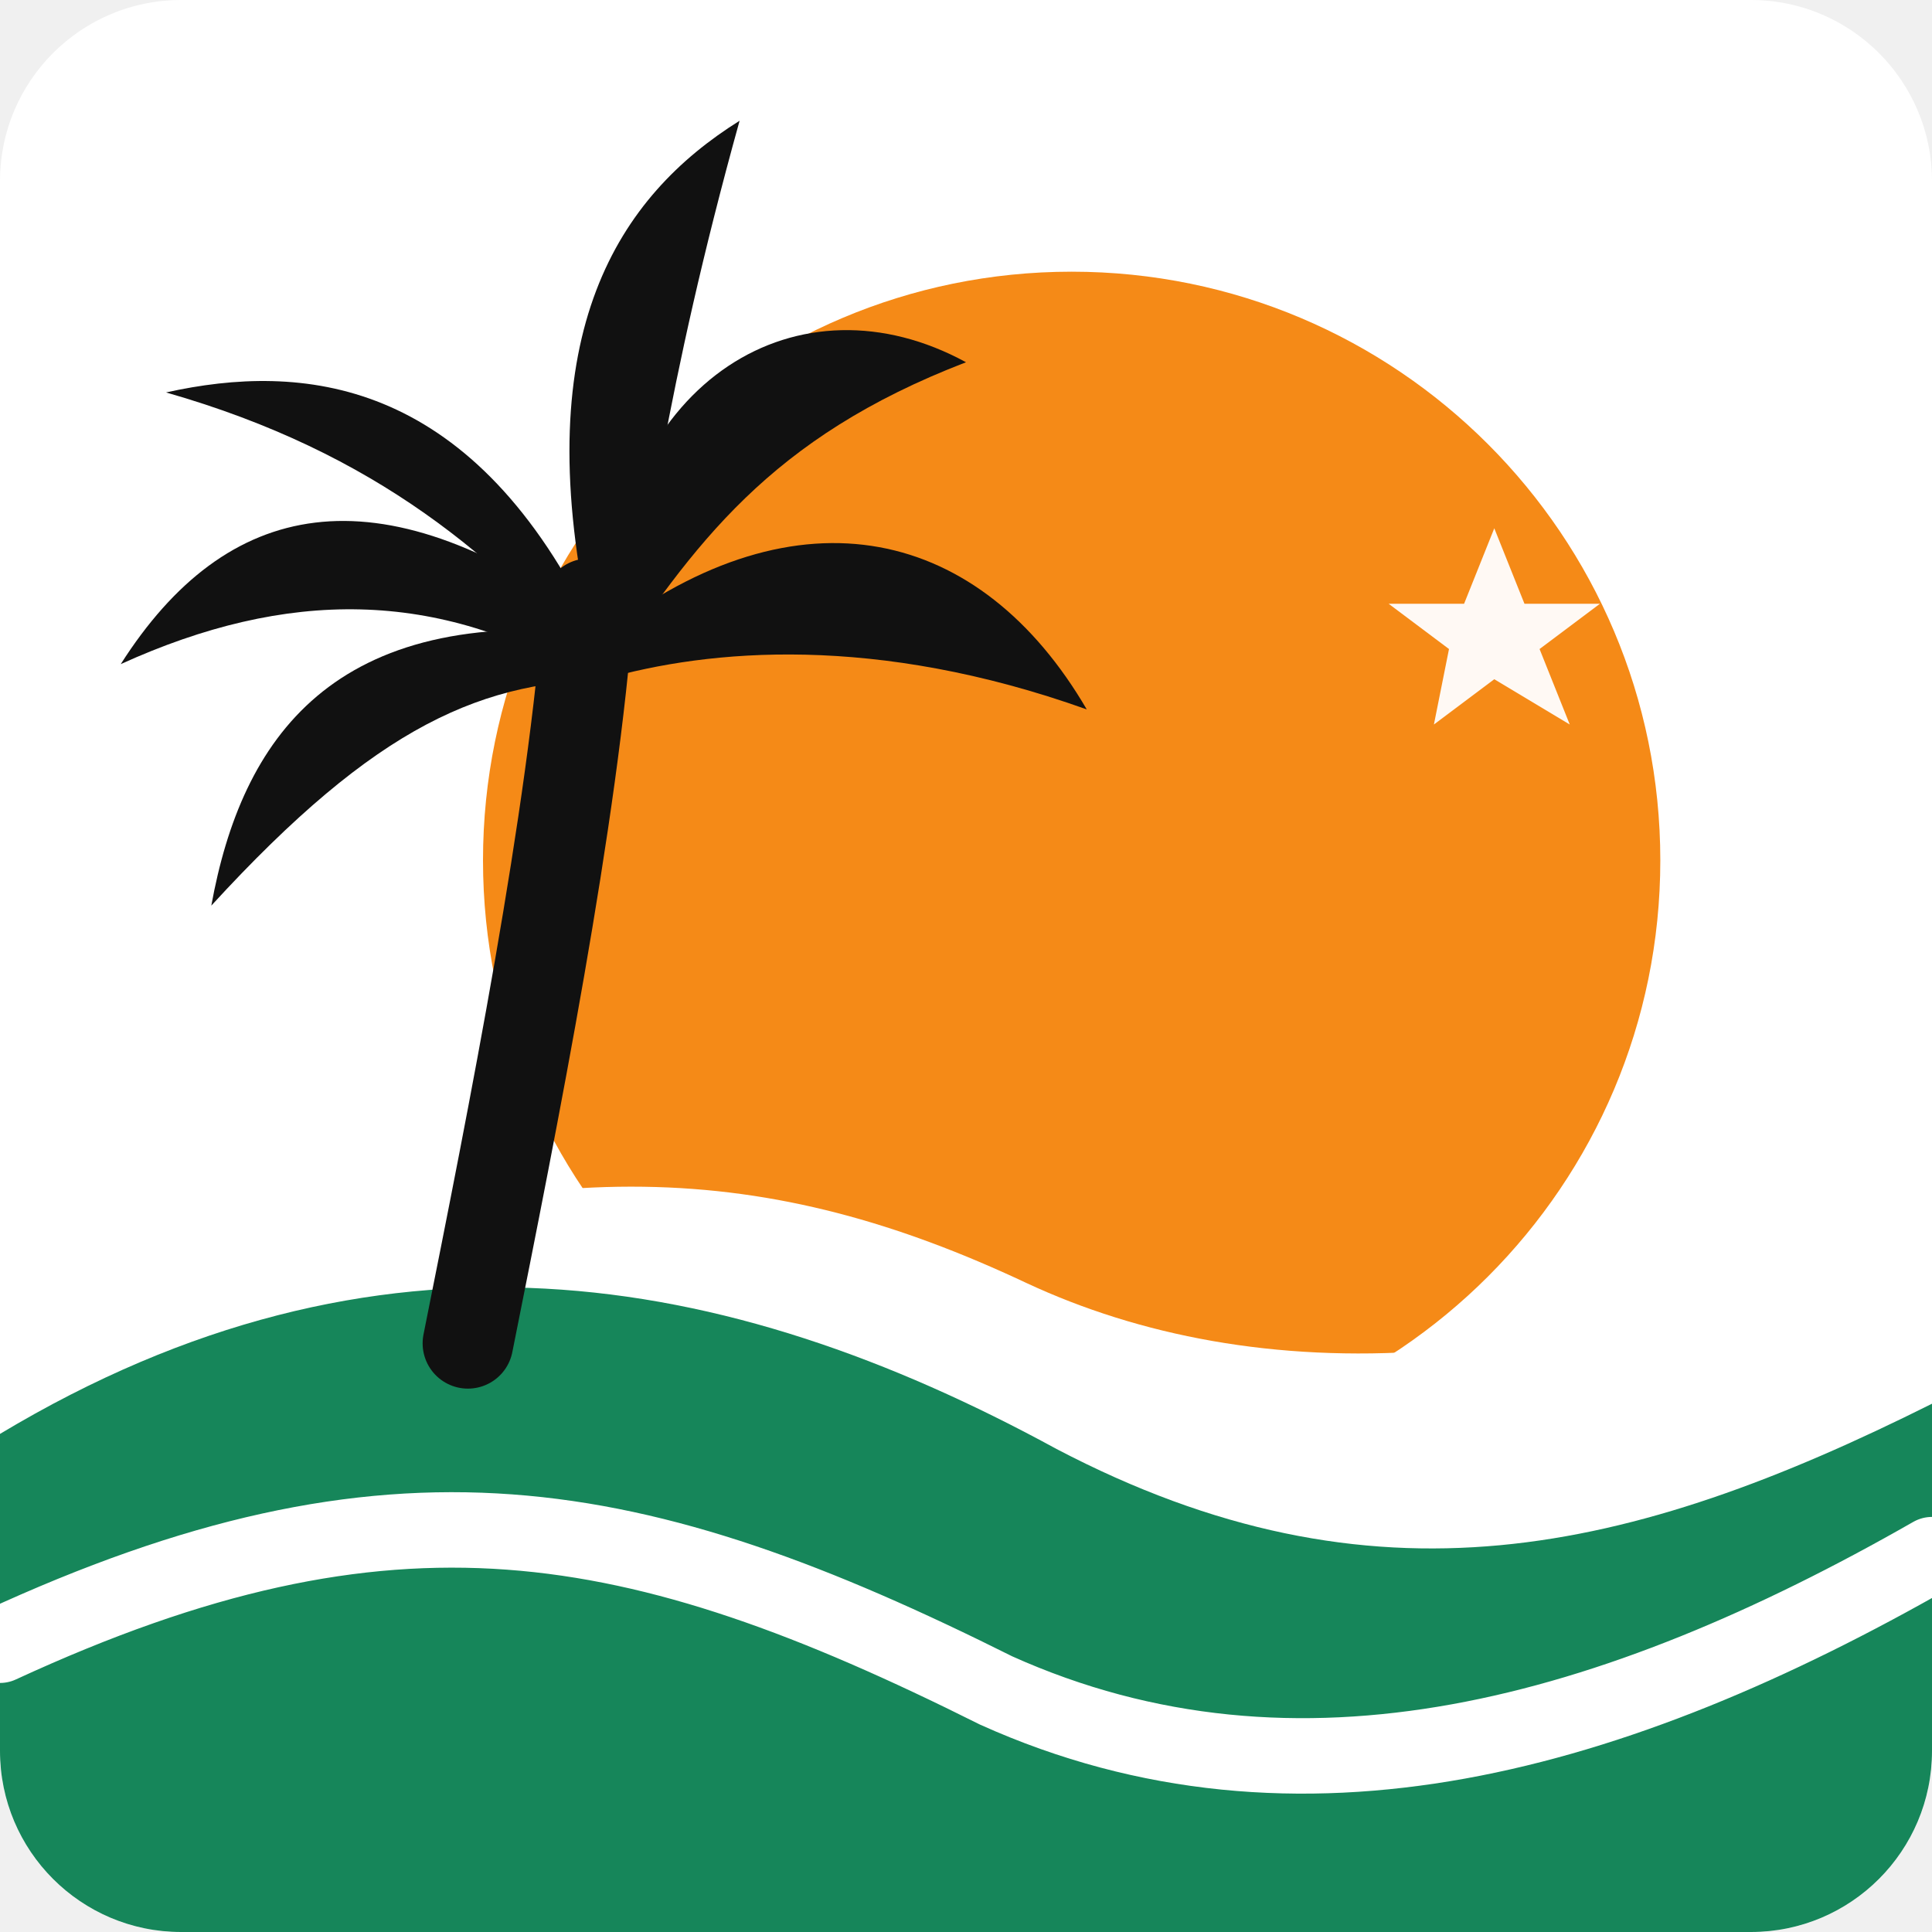
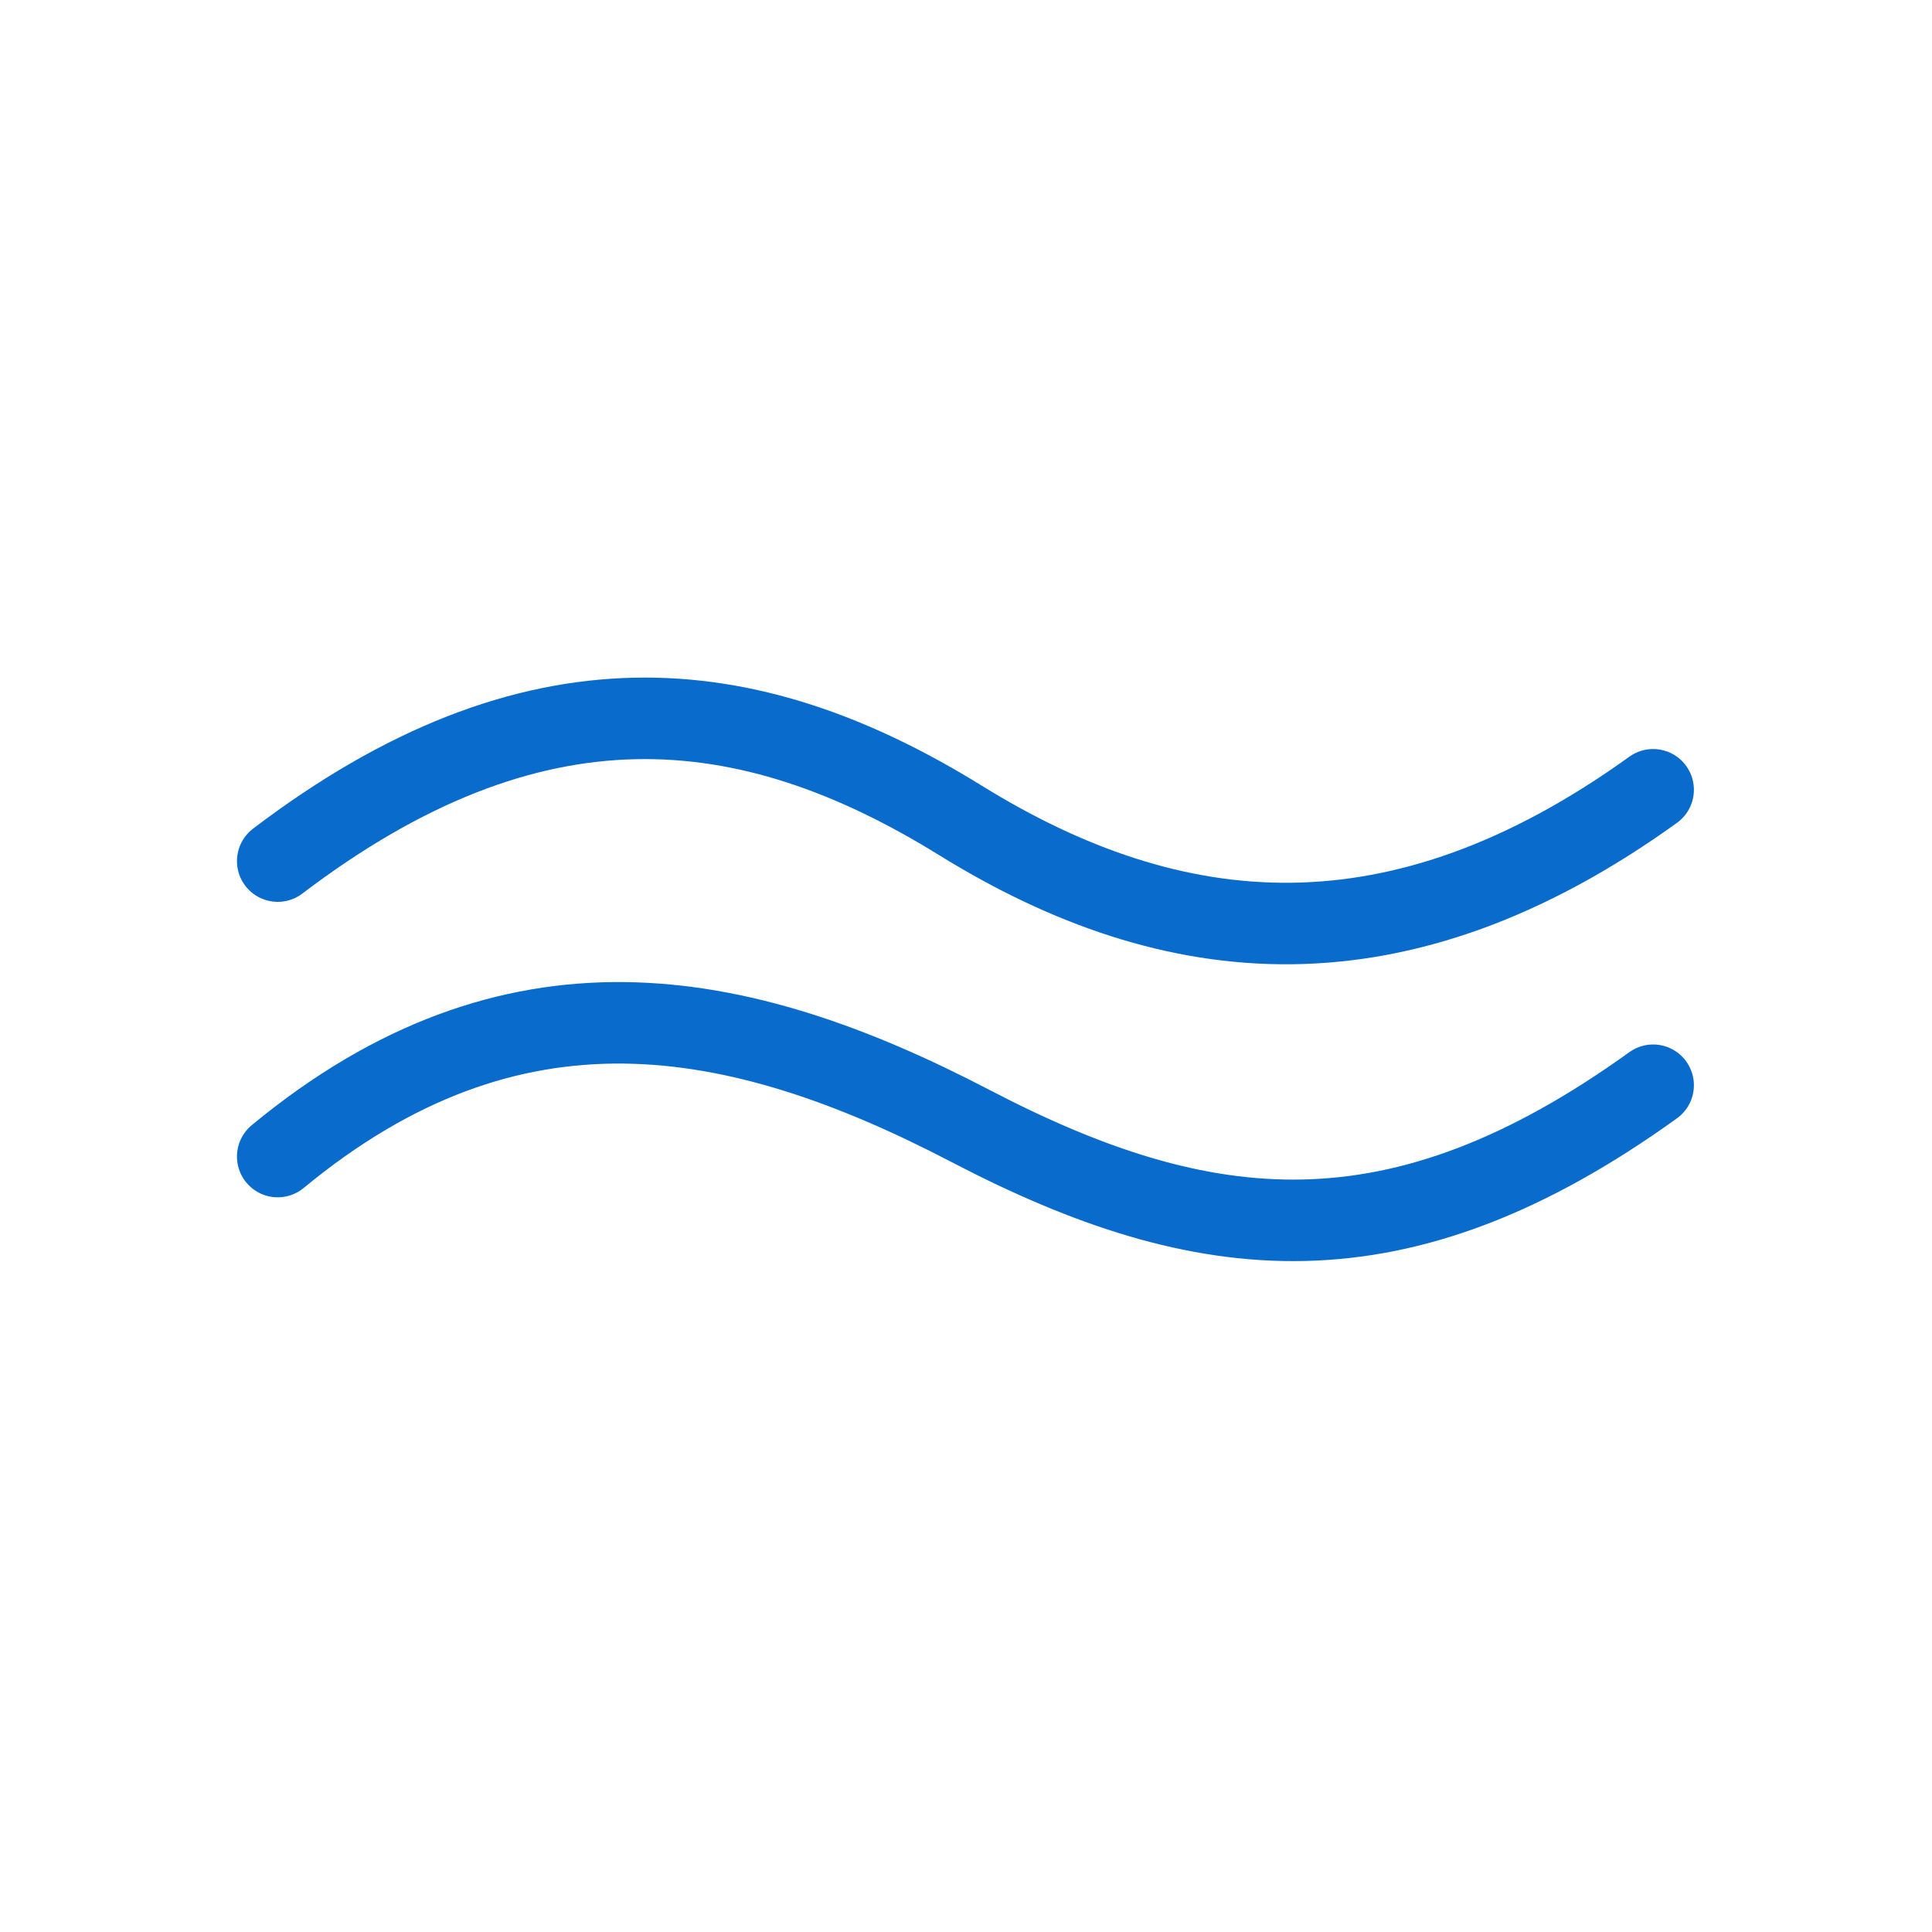
- <svg xmlns="http://www.w3.org/2000/svg" viewBox="0 0 128 128" role="img" aria-label="TORREMOLINOS symbol — Mediterranean sun, palm tree and sea">
-   <defs>
-     <clipPath id="square">
-       <rect width="128" height="128" rx="12" />
-     </clipPath>
-   </defs>
-   <g clip-path="url(#square)">
-     <rect width="128" height="128" fill="#FFFFFF" />
-     <circle cx="71" cy="57" r="39" fill="#F58A17" />
-     <path d="M12 85C36 76 51 77 68 85C83 92 104 92 128 79V128H0V94Z" fill="#FFFFFF" />
-     <path d="M0 95C25 80 48 84 70 96C91 107 108 103 128 93V128H0Z" fill="#16865A" />
-     <path d="M0 109C26 97 42 100 66 112C86 121 107 115 128 103" stroke="#FFFFFF" stroke-width="5" stroke-linecap="round" fill="none" />
-     <path d="M31 89C34 74 38 54 39 40" stroke="#111111" stroke-width="6" stroke-linecap="round" fill="none" />
-     <g fill="#111111">
-       <path d="M39 41C25 31 15 33 8 44C19 39 29 39 39 45Z" />
-       <path d="M39 41C31 25 20 24 11 26C25 30 33 37 40 45Z" />
-       <path d="M40 41C41 25 53 18 64 24C51 29 46 36 40 45Z" />
-       <path d="M40 42C53 32 65 35 72 47C58 42 47 43 40 45Z" />
-       <path d="M39 41C35 22 41 13 49 8C44 26 43 36 41 46Z" />
-       <path d="M40 42C22 40 16 49 14 60C25 48 32 45 41 45Z" />
-     </g>
-     <path d="M99 35L101 40L106 40L102 43L104 48L99 45L95 48L96 43L92 40L97 40Z" fill="#fff" opacity=".95" />
+ <svg xmlns="http://www.w3.org/2000/svg" width="512" height="512" viewBox="0 0 512 512" role="img" aria-labelledby="title">
+   <rect width="512" height="512" fill="#FFFFFF" />
+   <g fill="none" stroke="#096BCB" stroke-linecap="round" stroke-width="8" transform="translate(52 104) scale(2.7)">
+     <path d="M8 46C33 27 54 29 75 42S118 57 143 39" />
+     <path d="M8 75C31 56 53 60 76 72S118 86 143 68" />
  </g>
</svg>
